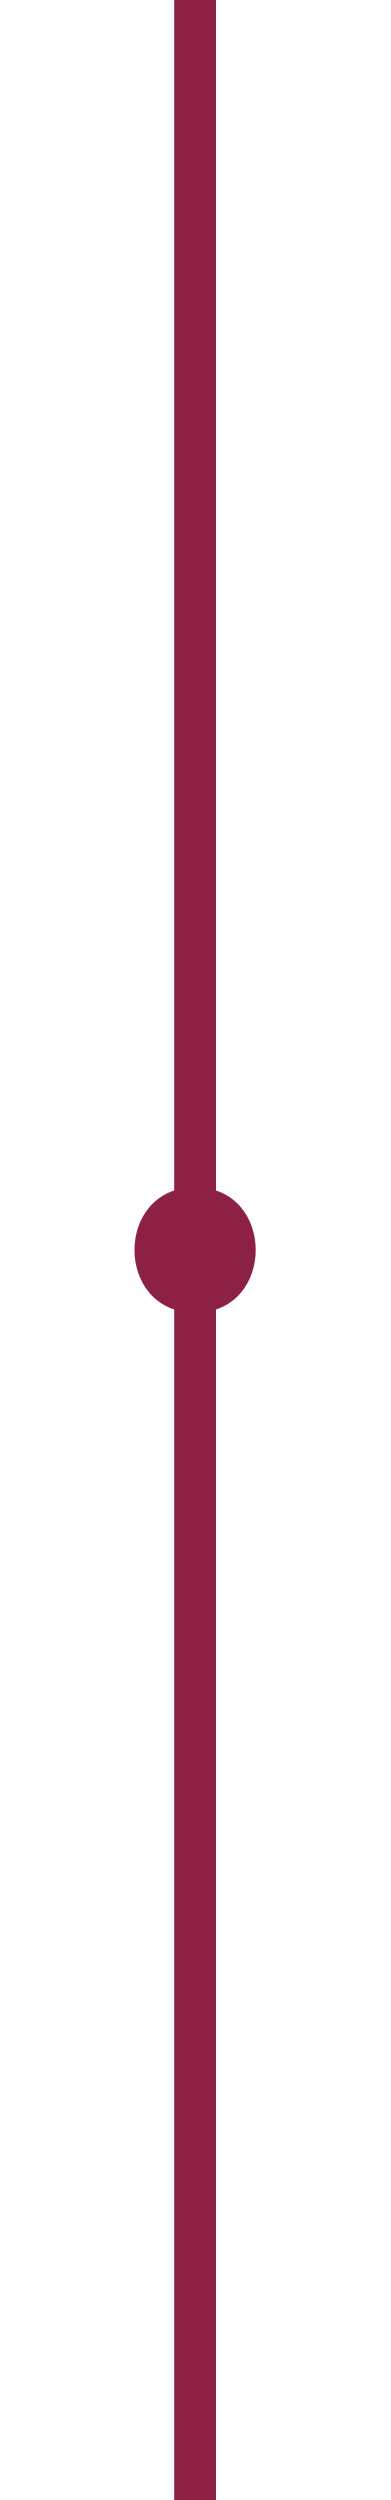
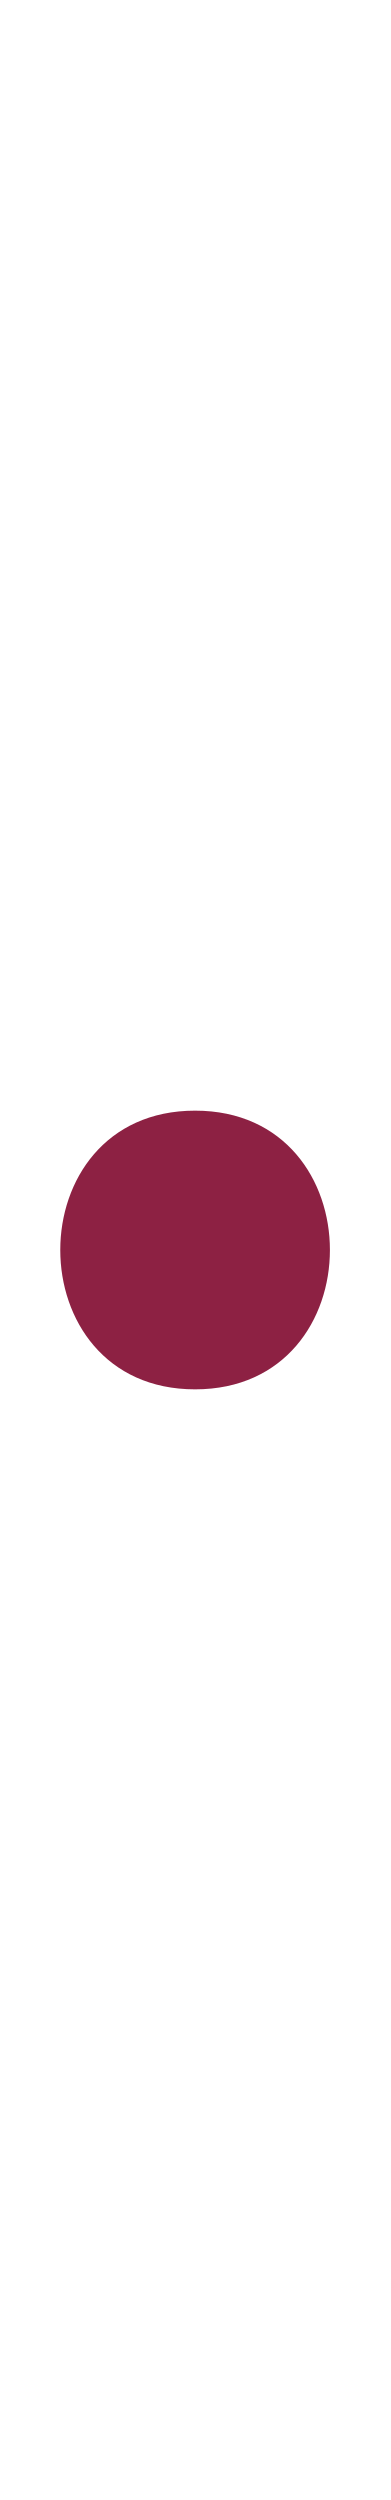
<svg xmlns="http://www.w3.org/2000/svg" version="1.1" id="Layer_1" x="0px" y="0px" viewBox="0 0 28 179.4" style="enable-background:new 0 0 28 179.4;" xml:space="preserve">
  <style type="text/css">
- 	.st0{fill:none;stroke:#8D2143;stroke-width:3;stroke-linecap:round;stroke-miterlimit:10;}
- 	.st1{fill:#8D2143;}
+ 	.st0{fill:#8D2143;}
</style>
-   <line class="st0" x1="14" y1="89.7" x2="14" y2="239.7" />
-   <line class="st0" x1="14" y1="-60.3" x2="14" y2="89.7" />
  <g>
    <g>
-       <path class="st1" d="M14,94.2c5.8,0,5.8-9,0-9S8.2,94.2,14,94.2L14,94.2z" />
+       <path class="st0" d="M14,99.7c12.9,0,12.9-20,0-20S1.1,99.7,14,99.7L14,99.7z" />
    </g>
  </g>
</svg>
